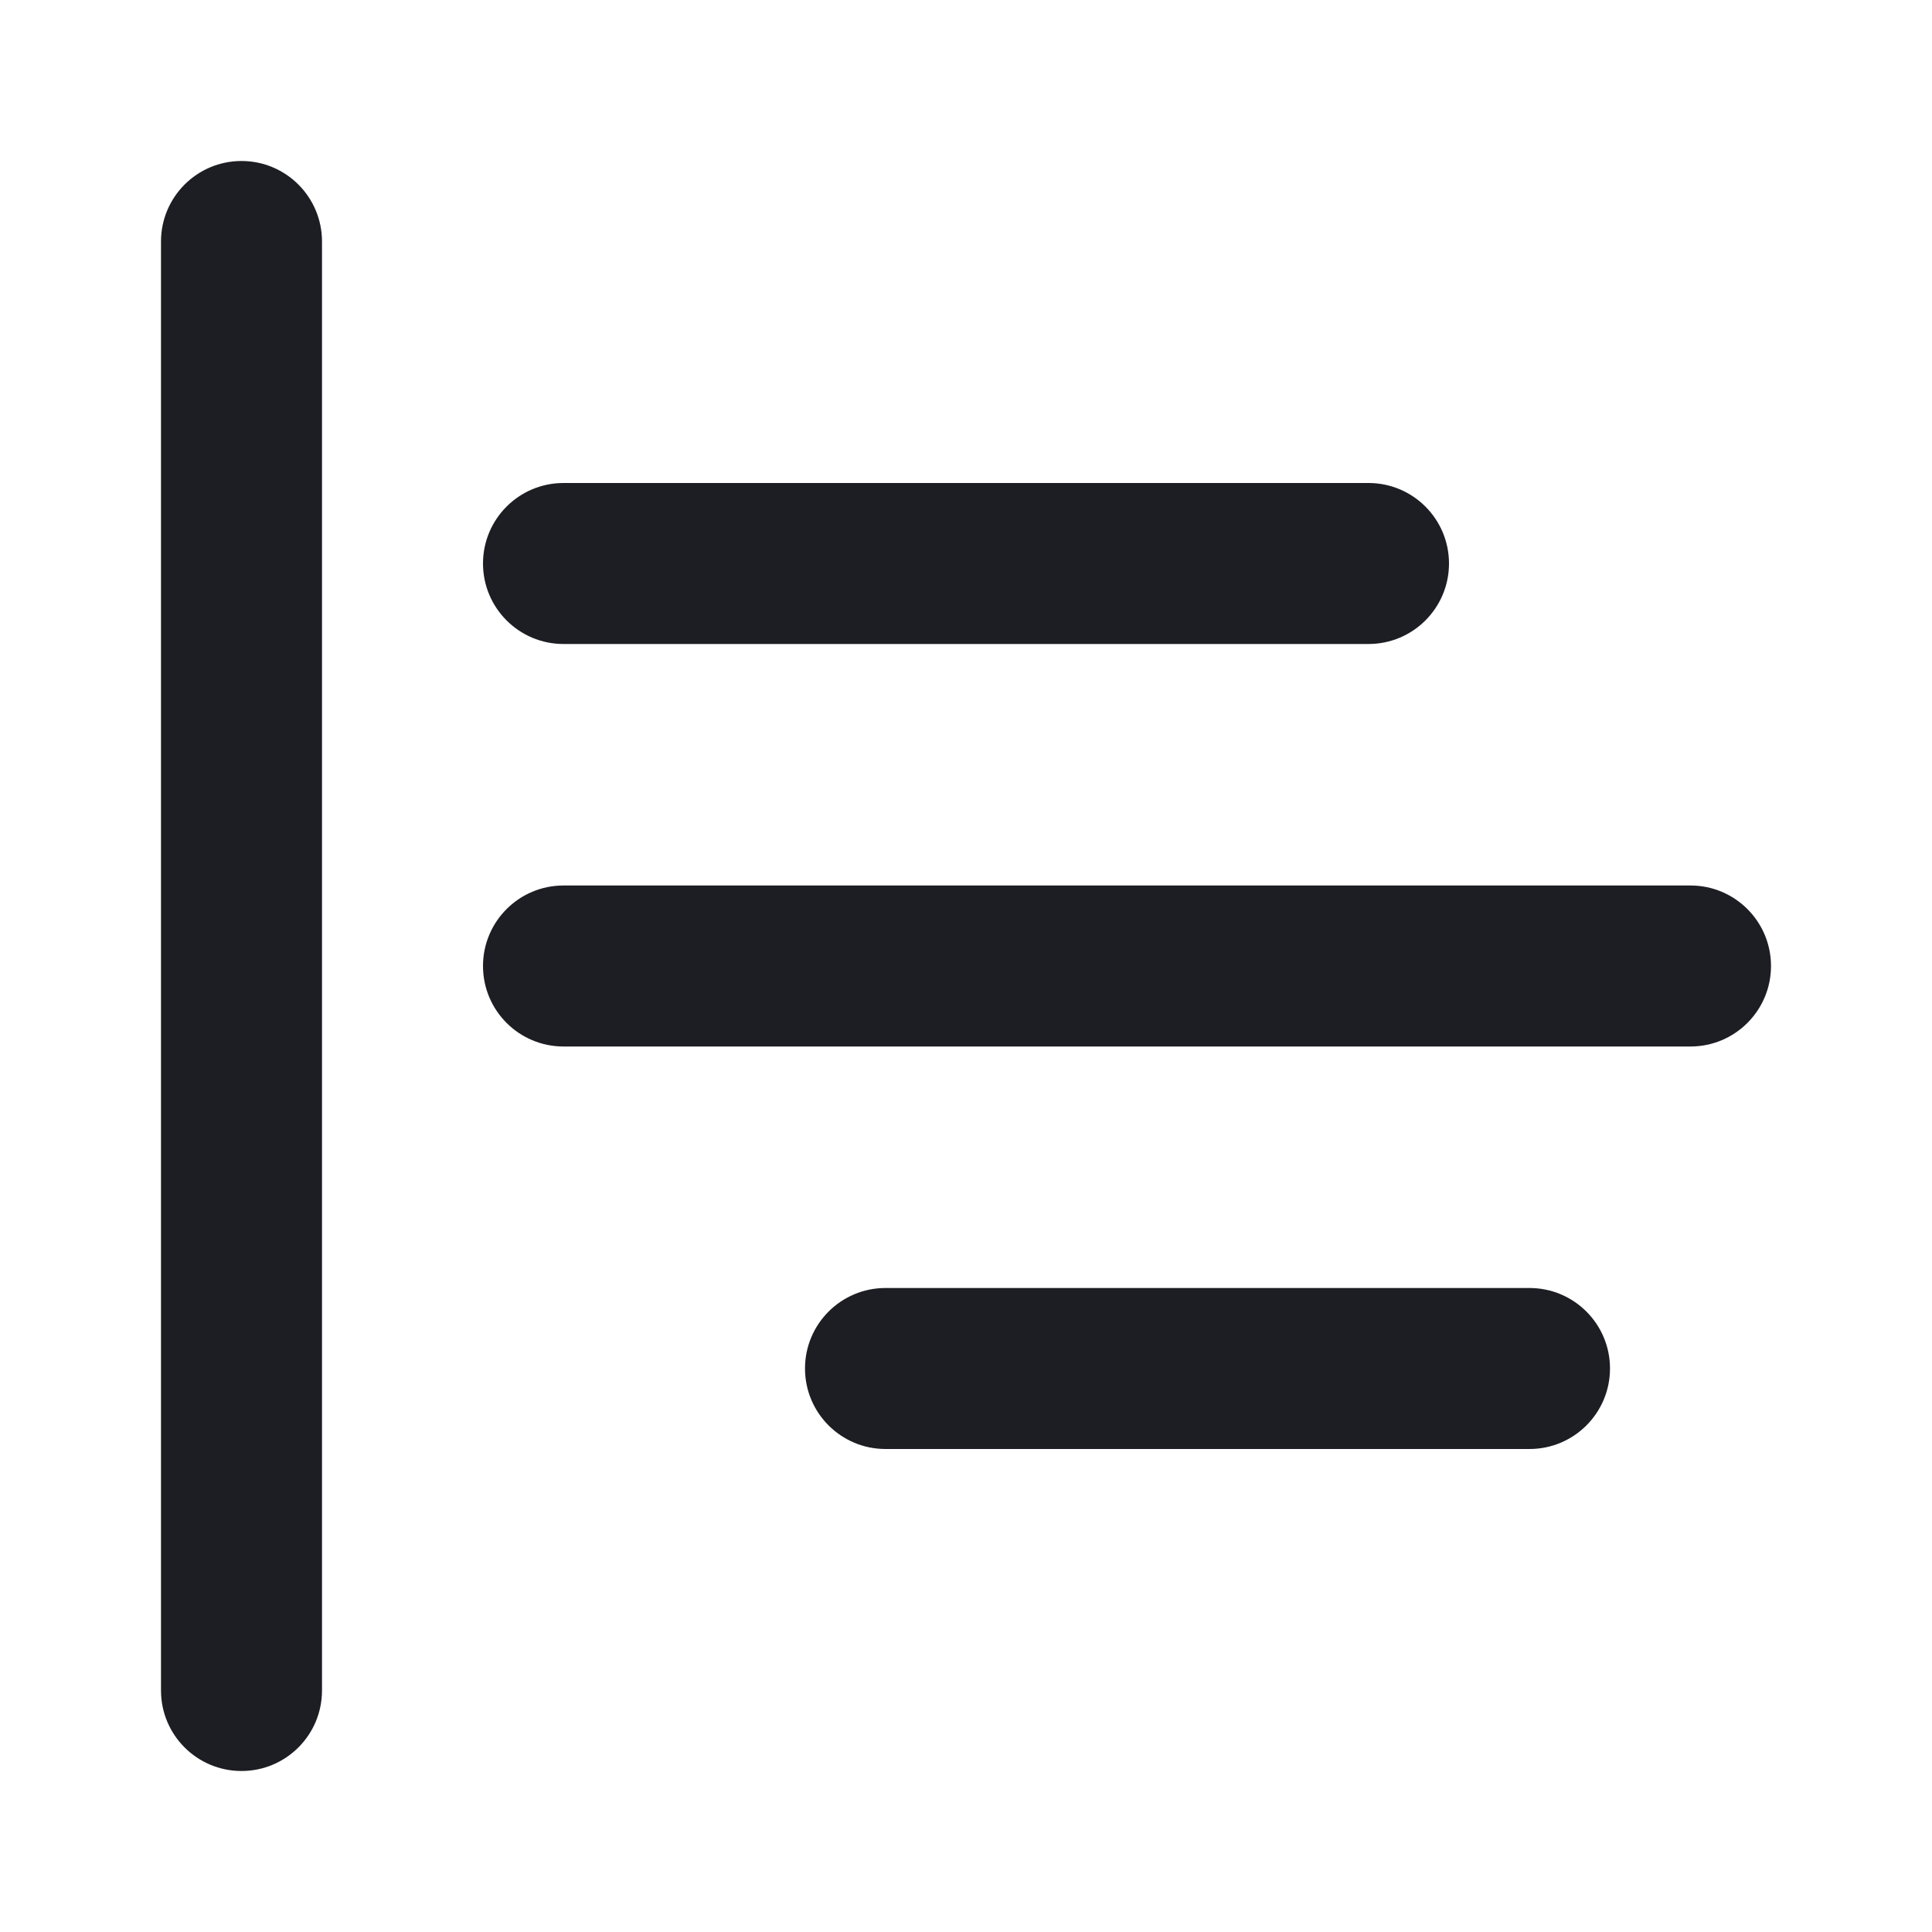
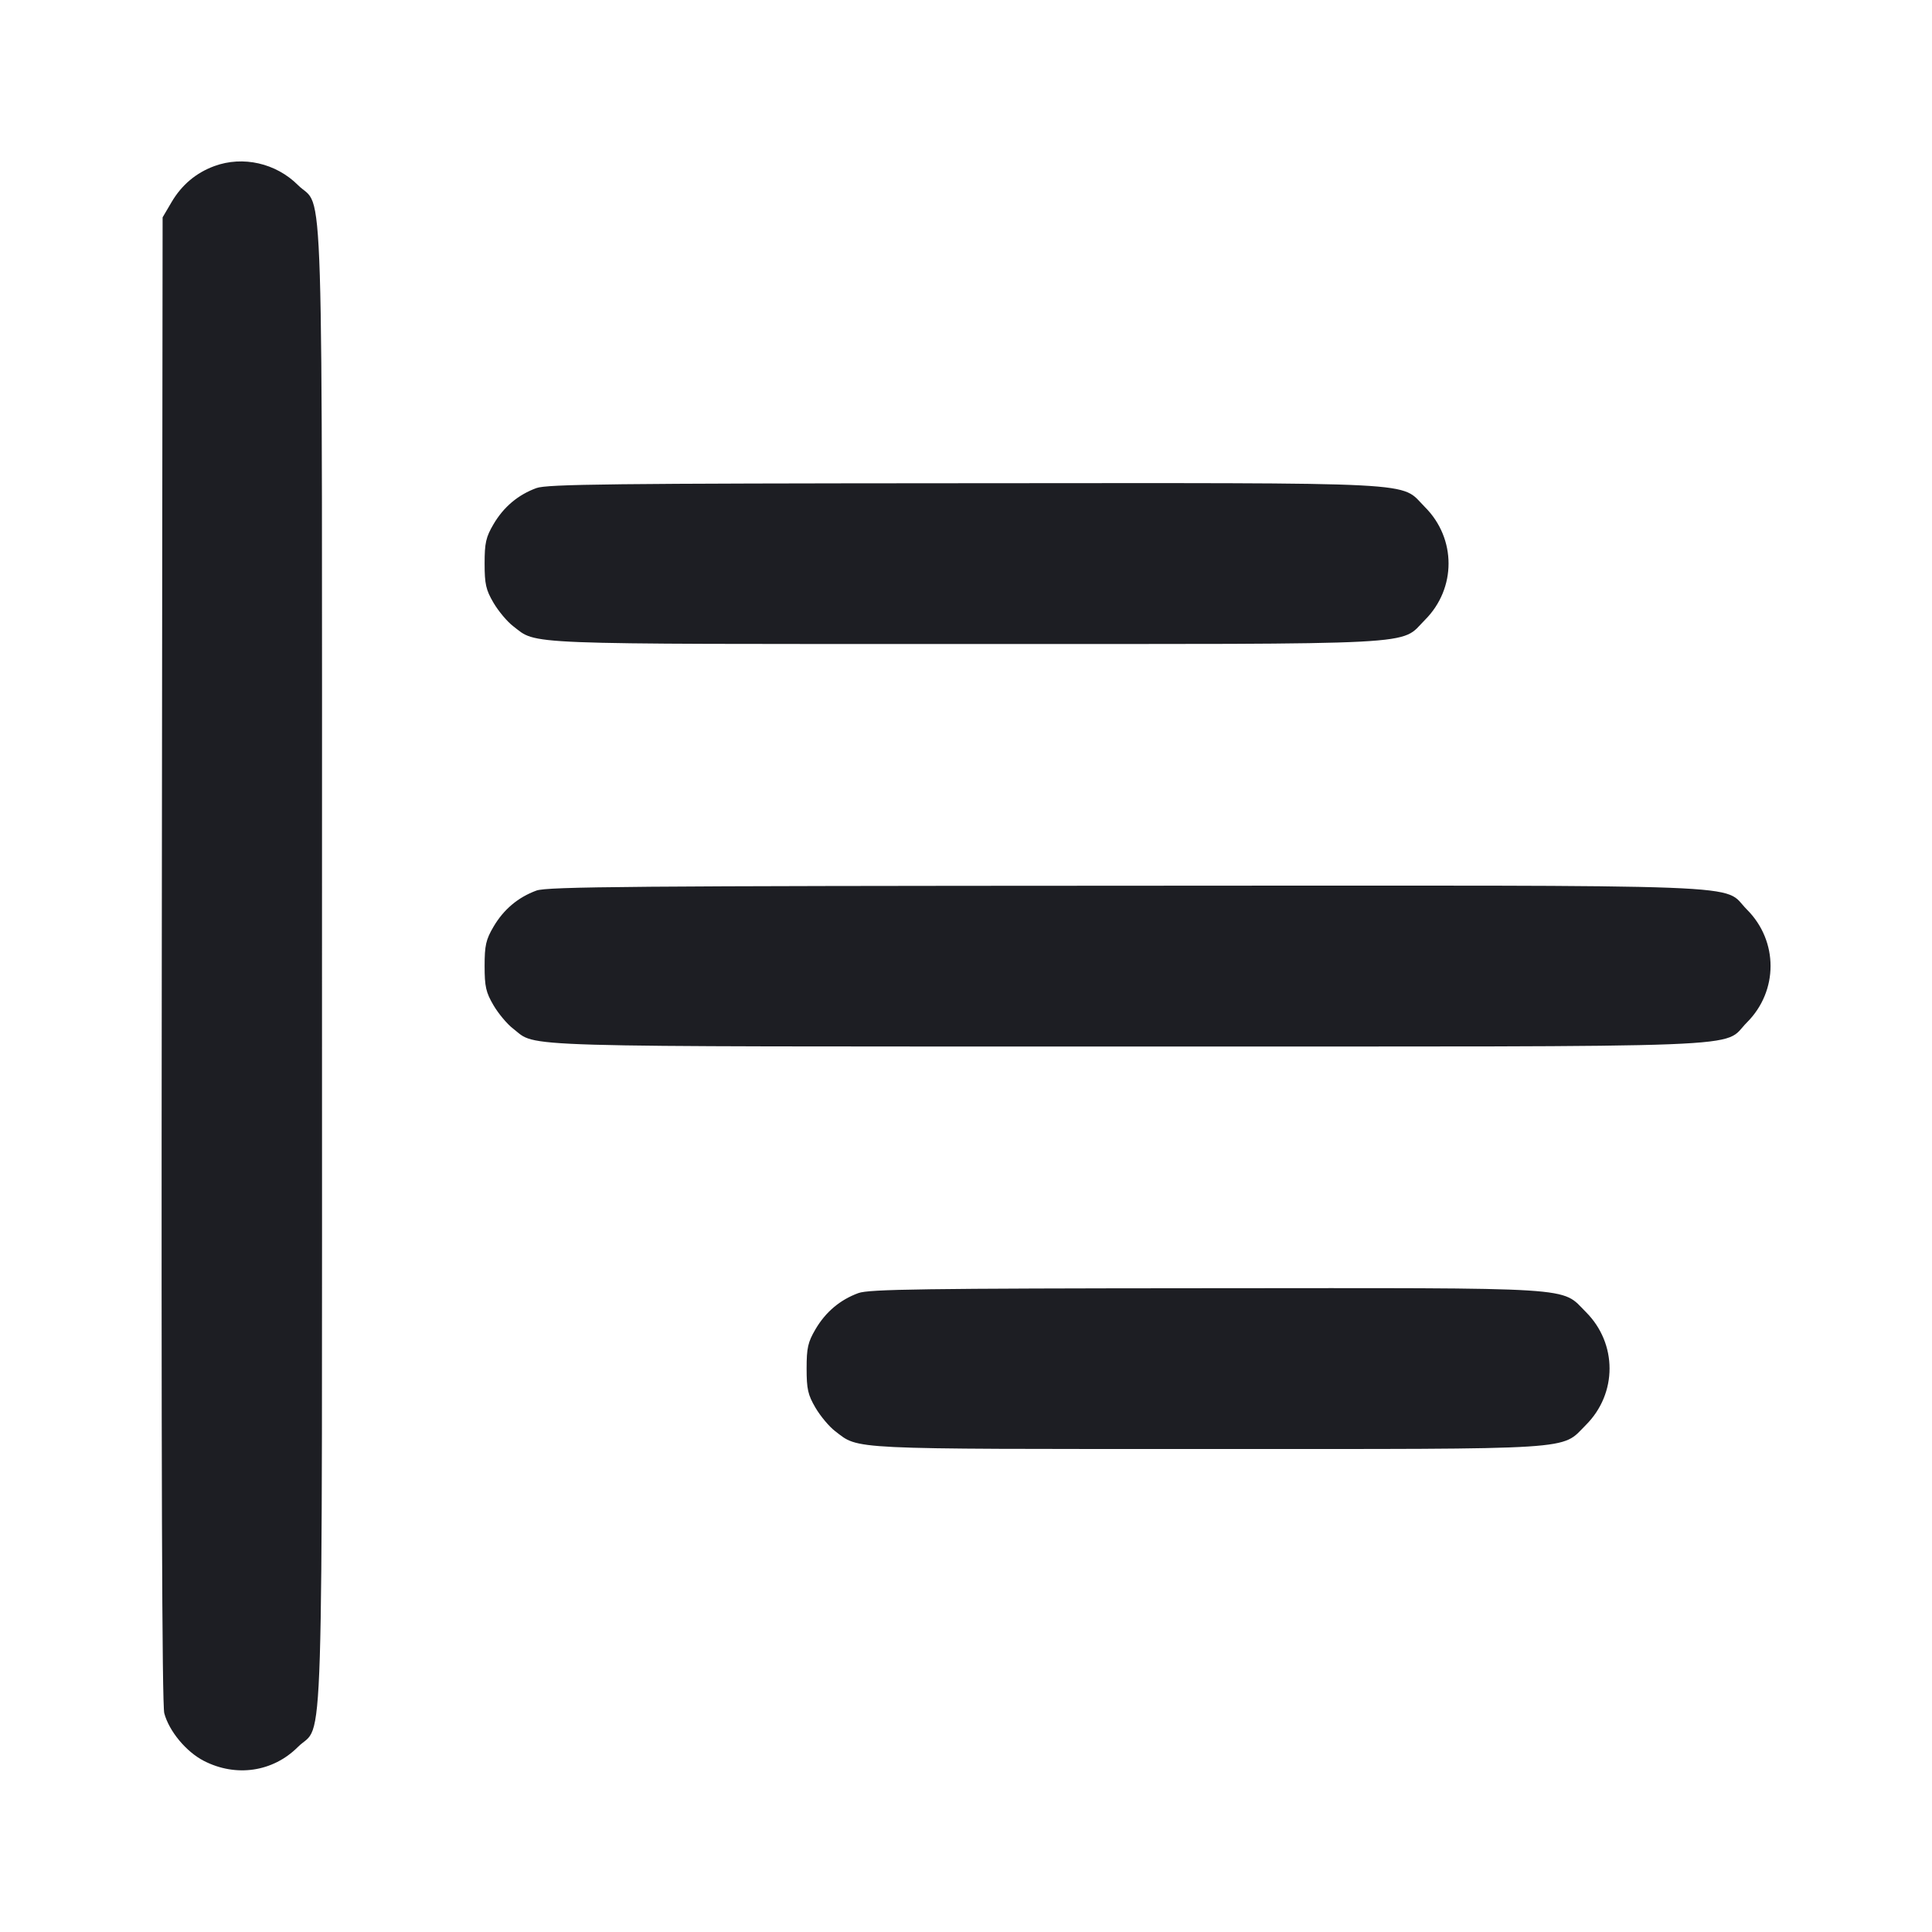
<svg xmlns="http://www.w3.org/2000/svg" viewBox="0 0 2400 2400" fill="none">
-   <path d="M400 2100C400 2155.23 355.228 2200 300 2200C244.772 2200 200 2155.23 200 2100V300C200 244.772 244.772 200 300 200C355.228 200 400 244.772 400 300V2100ZM2200 1200C2200 1144.77 2155.23 1100 2100 1100H700C644.772 1100 600 1144.77 600 1200C600 1255.23 644.772 1300 700 1300H2100C2155.23 1300 2200 1255.23 2200 1200ZM2000 1700C2000 1644.77 1955.23 1600 1900 1600H1100C1044.77 1600 1000 1644.77 1000 1700C1000 1755.23 1044.77 1800 1100 1800H1900C1955.23 1800 2000 1755.23 2000 1700ZM1800 700C1800 644.772 1755.23 600 1700 600H700C644.771 600 600 644.772 600 700C600 755.228 644.772 800 700 800H1700C1755.23 800 1800 755.228 1800 700Z" fill="#1D1E23" />
+   <path d="M266.363 206.293 C 243.583 214.639,225.689 229.702,213.089 251.136 L 202.000 270.000 200.966 1191.447 C 200.264 1817.514,201.260 2117.826,204.075 2128.279 C 210.094 2150.631,231.250 2176.110,253.149 2187.380 C 293.162 2207.971,338.975 2201.235,370.014 2170.196 C 402.758 2137.453,400.000 2226.682,400.000 1200.000 C 400.000 173.559,402.742 262.531,370.105 229.895 C 342.868 202.658,301.791 193.312,266.363 206.293 M666.363 606.293 C 643.583 614.639,625.689 629.702,613.089 651.136 C 603.633 667.222,602.000 674.417,602.000 700.000 C 602.000 725.583,603.633 732.778,613.089 748.864 C 619.188 759.240,630.112 772.255,637.364 777.786 C 667.988 801.144,639.019 800.000,1199.790 800.000 C 1778.295 800.000,1738.104 802.107,1770.105 770.105 C 1809.232 730.979,1809.232 669.021,1770.105 629.895 C 1738.079 597.868,1778.565 599.965,1198.287 600.282 C 760.655 600.521,679.618 601.437,666.363 606.293 M666.363 1106.293 C 643.583 1114.639,625.689 1129.702,613.089 1151.136 C 603.633 1167.222,602.000 1174.417,602.000 1200.000 C 602.000 1225.583,603.633 1232.778,613.089 1248.864 C 619.188 1259.240,630.112 1272.255,637.364 1277.786 C 668.330 1301.405,620.110 1300.000,1399.790 1300.000 C 2202.340 1300.000,2137.702 1302.509,2170.105 1270.105 C 2209.232 1230.979,2209.232 1169.021,2170.105 1129.895 C 2137.685 1097.474,2202.614 1099.965,1398.287 1100.282 C 787.073 1100.522,679.706 1101.404,666.363 1106.293 M1066.363 1606.293 C 1043.583 1614.639,1025.689 1629.702,1013.089 1651.136 C 1003.633 1667.222,1002.000 1674.417,1002.000 1700.000 C 1002.000 1725.583,1003.633 1732.778,1013.089 1748.864 C 1019.188 1759.240,1030.112 1772.255,1037.364 1777.786 C 1067.702 1800.926,1048.428 1800.000,1499.790 1800.000 C 1966.336 1800.000,1938.437 1801.773,1970.105 1770.105 C 2009.232 1730.979,2009.232 1669.021,1970.105 1629.895 C 1938.406 1598.195,1966.601 1599.965,1498.287 1600.282 C 1147.448 1600.519,1079.542 1601.464,1066.363 1606.293 " fill="#1D1E23" stroke="none" fill-rule="evenodd" />
</svg>
